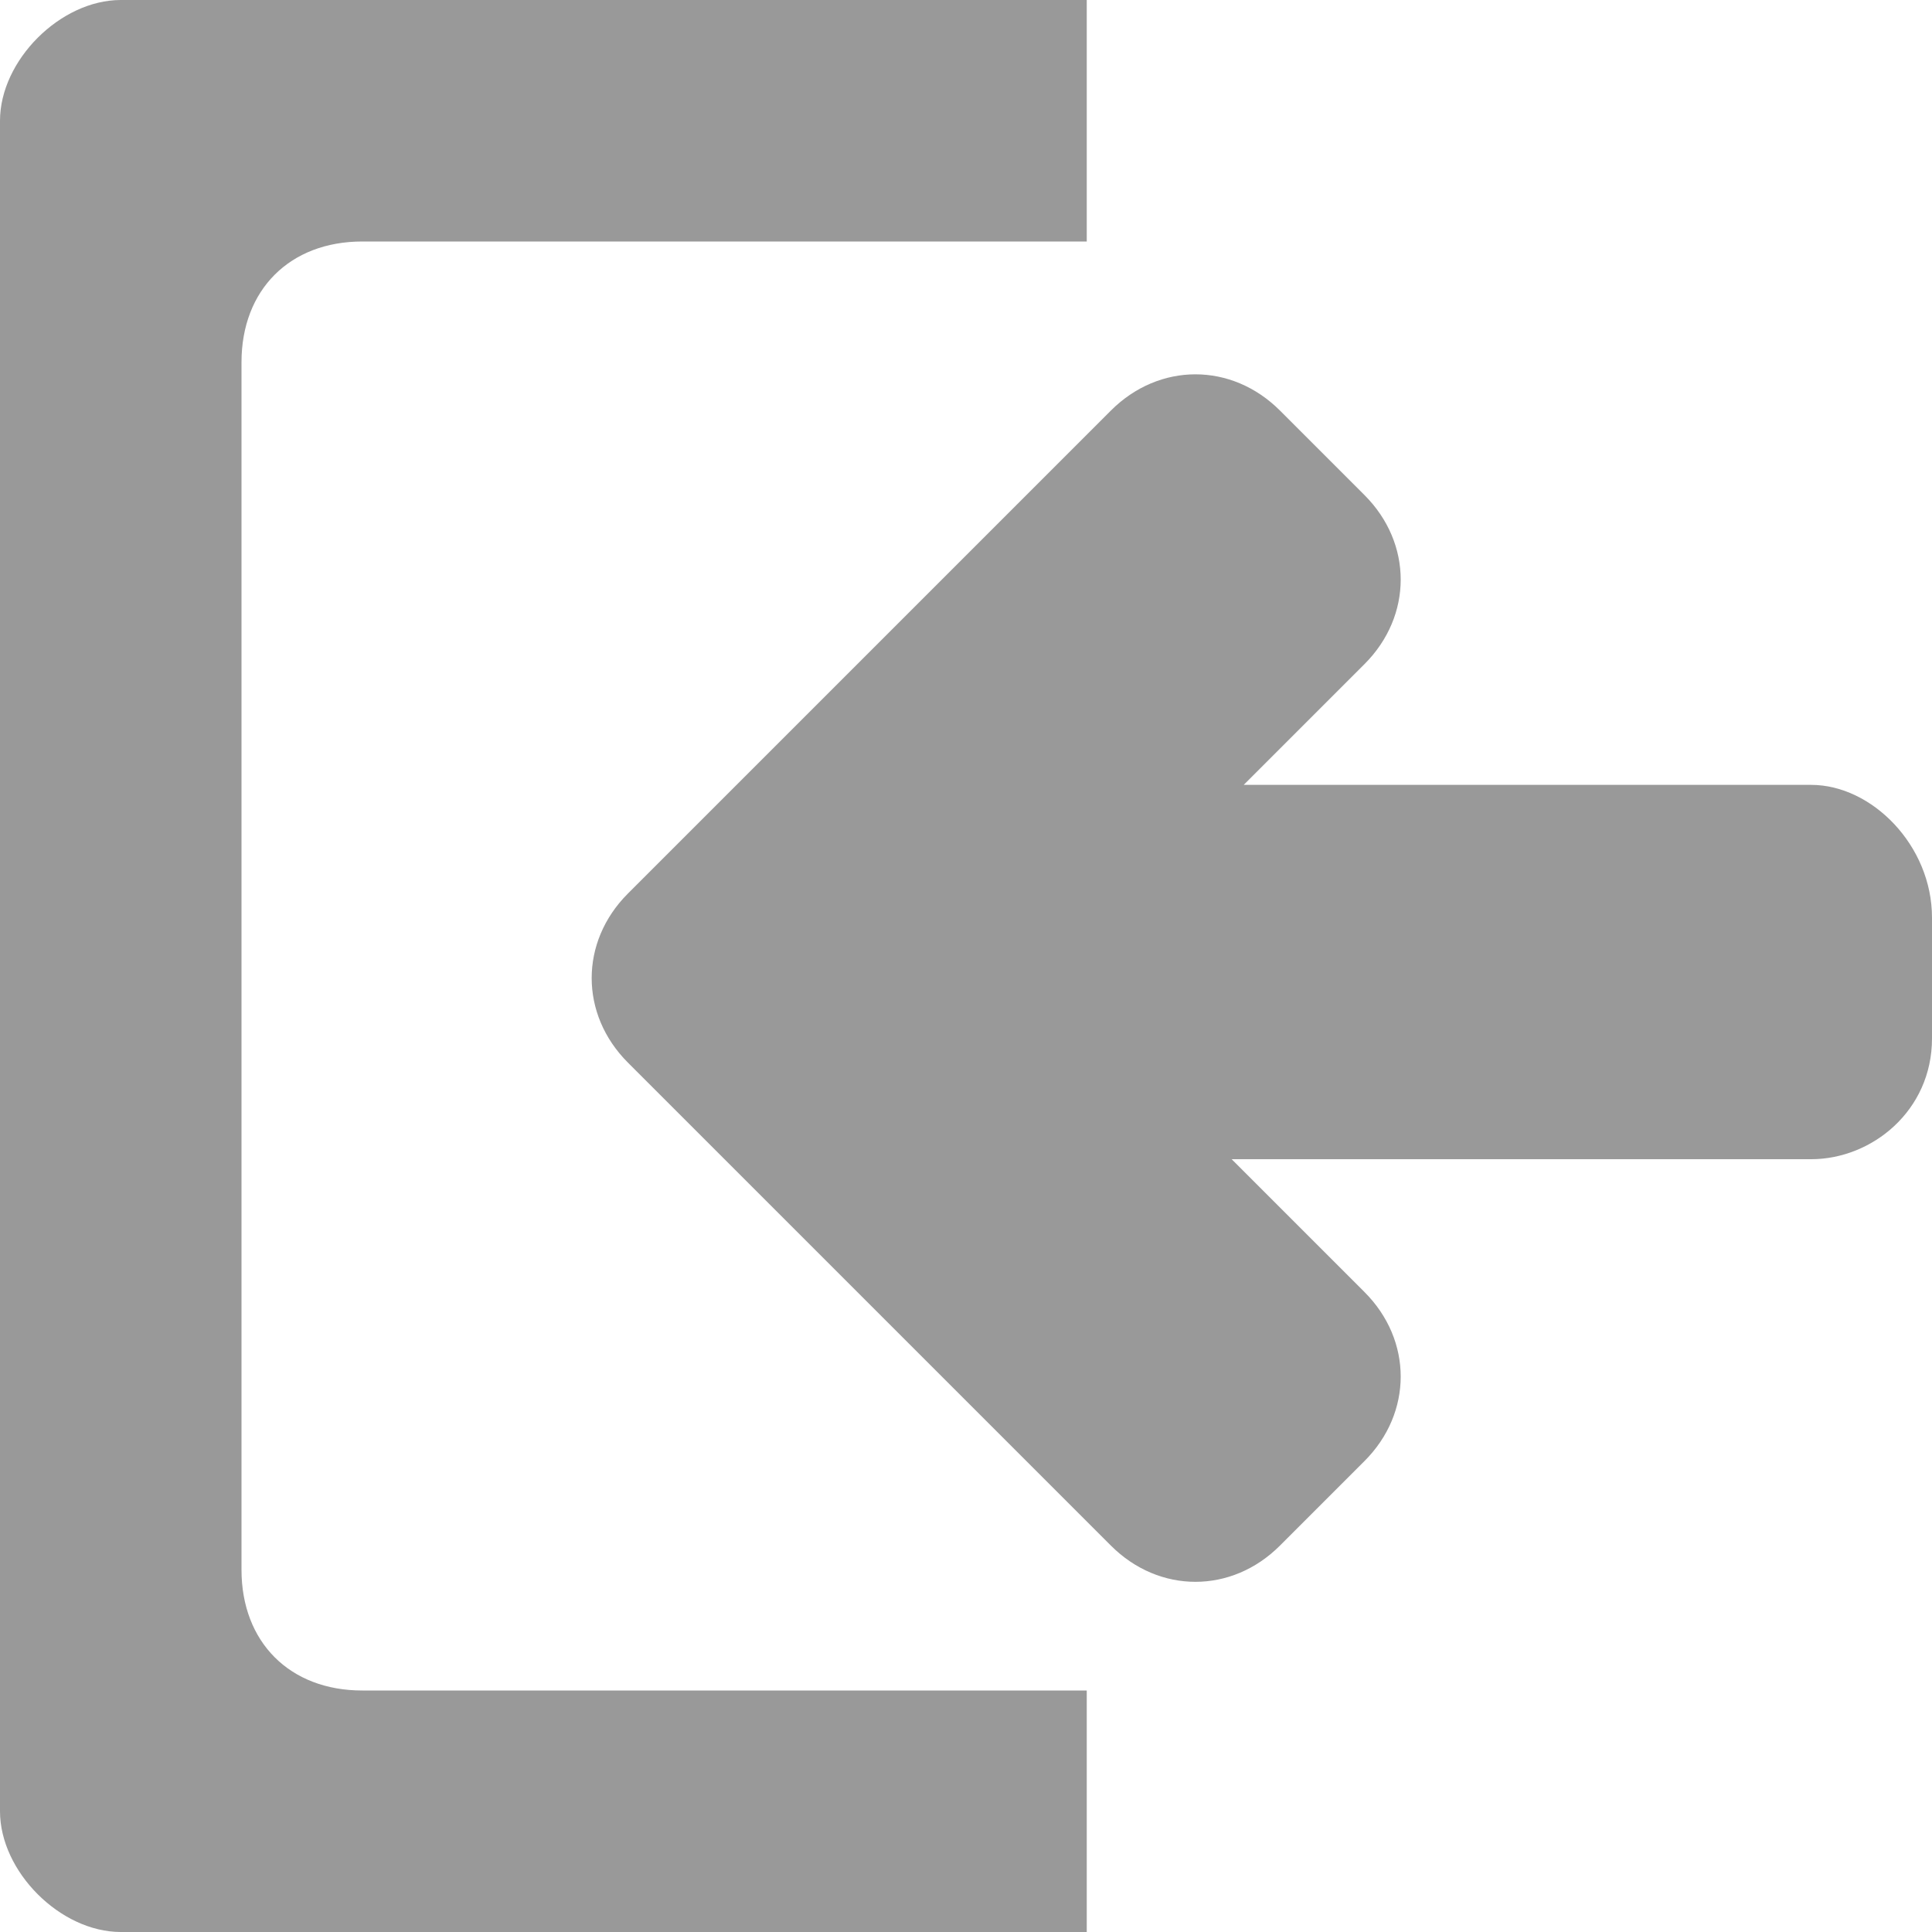
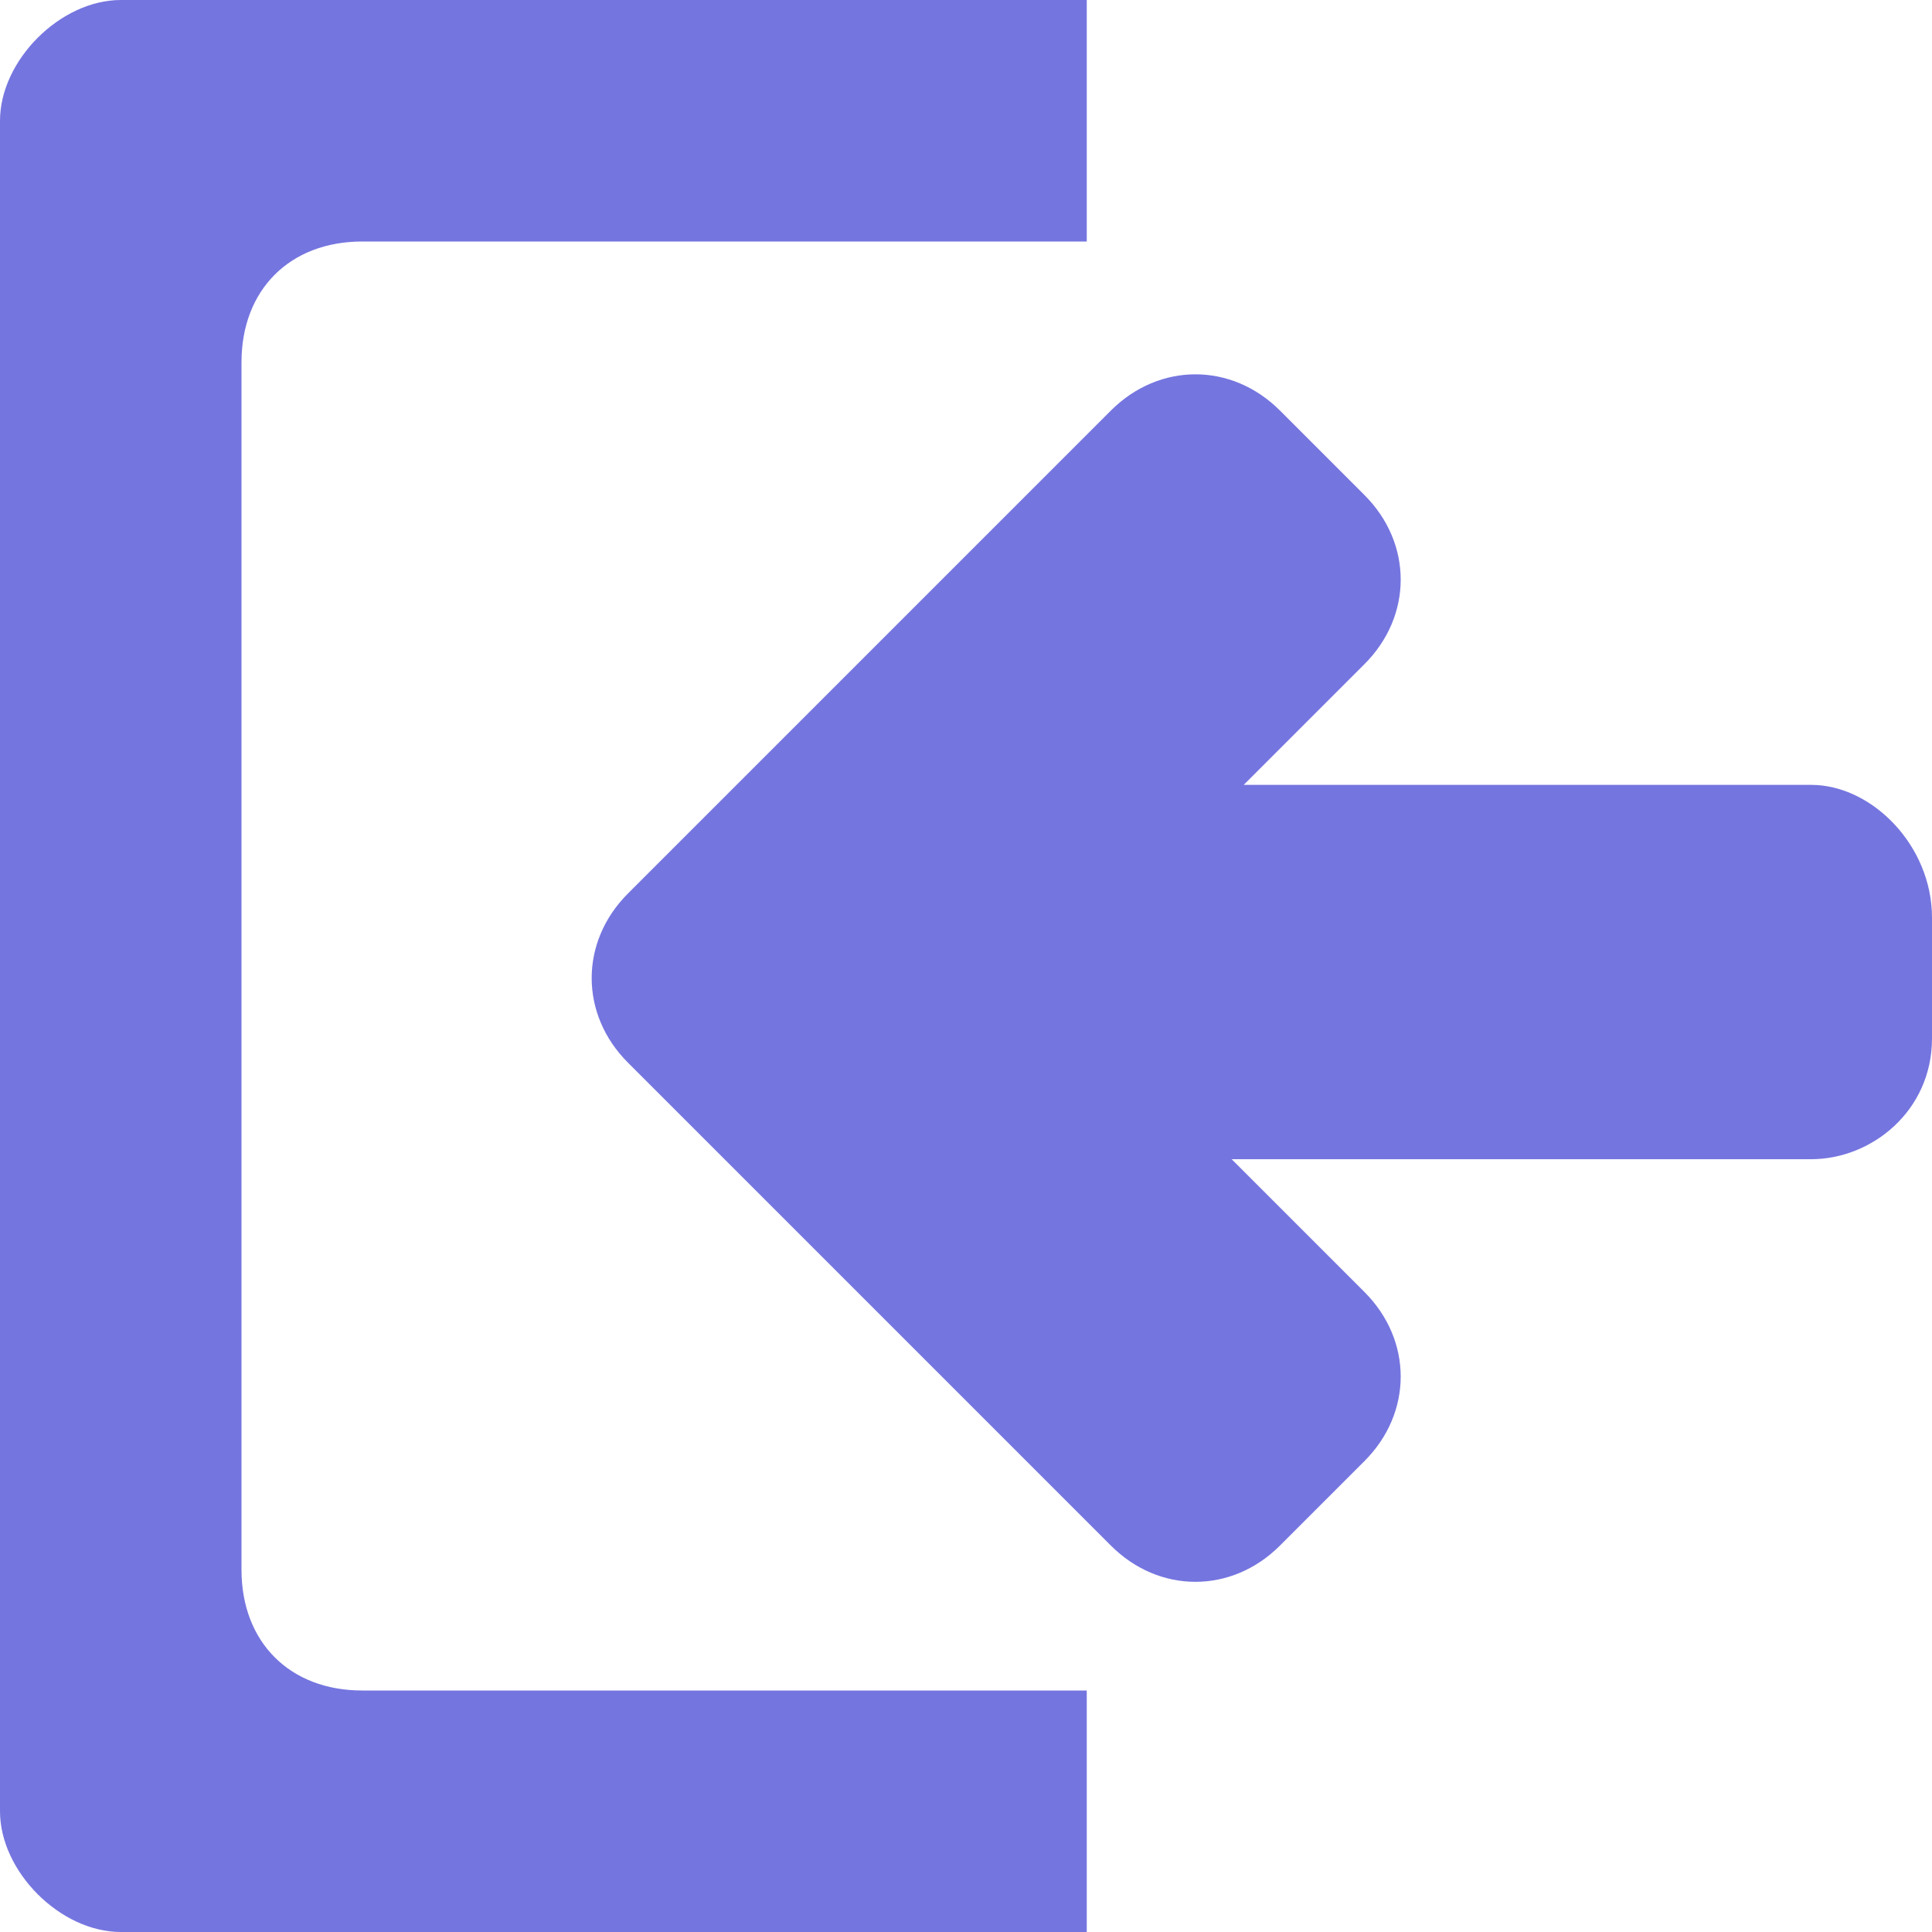
<svg xmlns="http://www.w3.org/2000/svg" width="16" height="16" viewBox="0 0 16 16" preserveAspectRatio="xMinYMid meet" overflow="visible">
-   <path d="M9 16H1c-.5 0-1-.5-1-1V1c0-.5.5-1 1-1h8v2H3c-.6 0-1 .4-1 1v10c0 .6.4 1 1 1h6v2zm6-9.5h-4.7l1-1c.4-.4.4-1 0-1.4l-.7-.7c-.4-.4-1-.4-1.4 0l-4 4c-.4.4-.4 1 0 1.4l4 4c.4.4 1 .4 1.4 0l.7-.7c.4-.4.4-1 0-1.4l-1.1-1.1H15c.5 0 1-.4 1-1v-1c0-.6-.5-1.1-1-1.1z" fill="#999" />
+   <path d="M9 16H1c-.5 0-1-.5-1-1V1c0-.5.5-1 1-1h8v2H3c-.6 0-1 .4-1 1v10c0 .6.4 1 1 1h6v2zm6-9.5h-4.7l1-1c.4-.4.4-1 0-1.4l-.7-.7c-.4-.4-1-.4-1.4 0l-4 4c-.4.4-.4 1 0 1.4l4 4c.4.4 1 .4 1.4 0l.7-.7c.4-.4.4-1 0-1.4l-1.1-1.1H15c.5 0 1-.4 1-1v-1c0-.6-.5-1.1-1-1.1z" fill="#7575E0" />
</svg>
